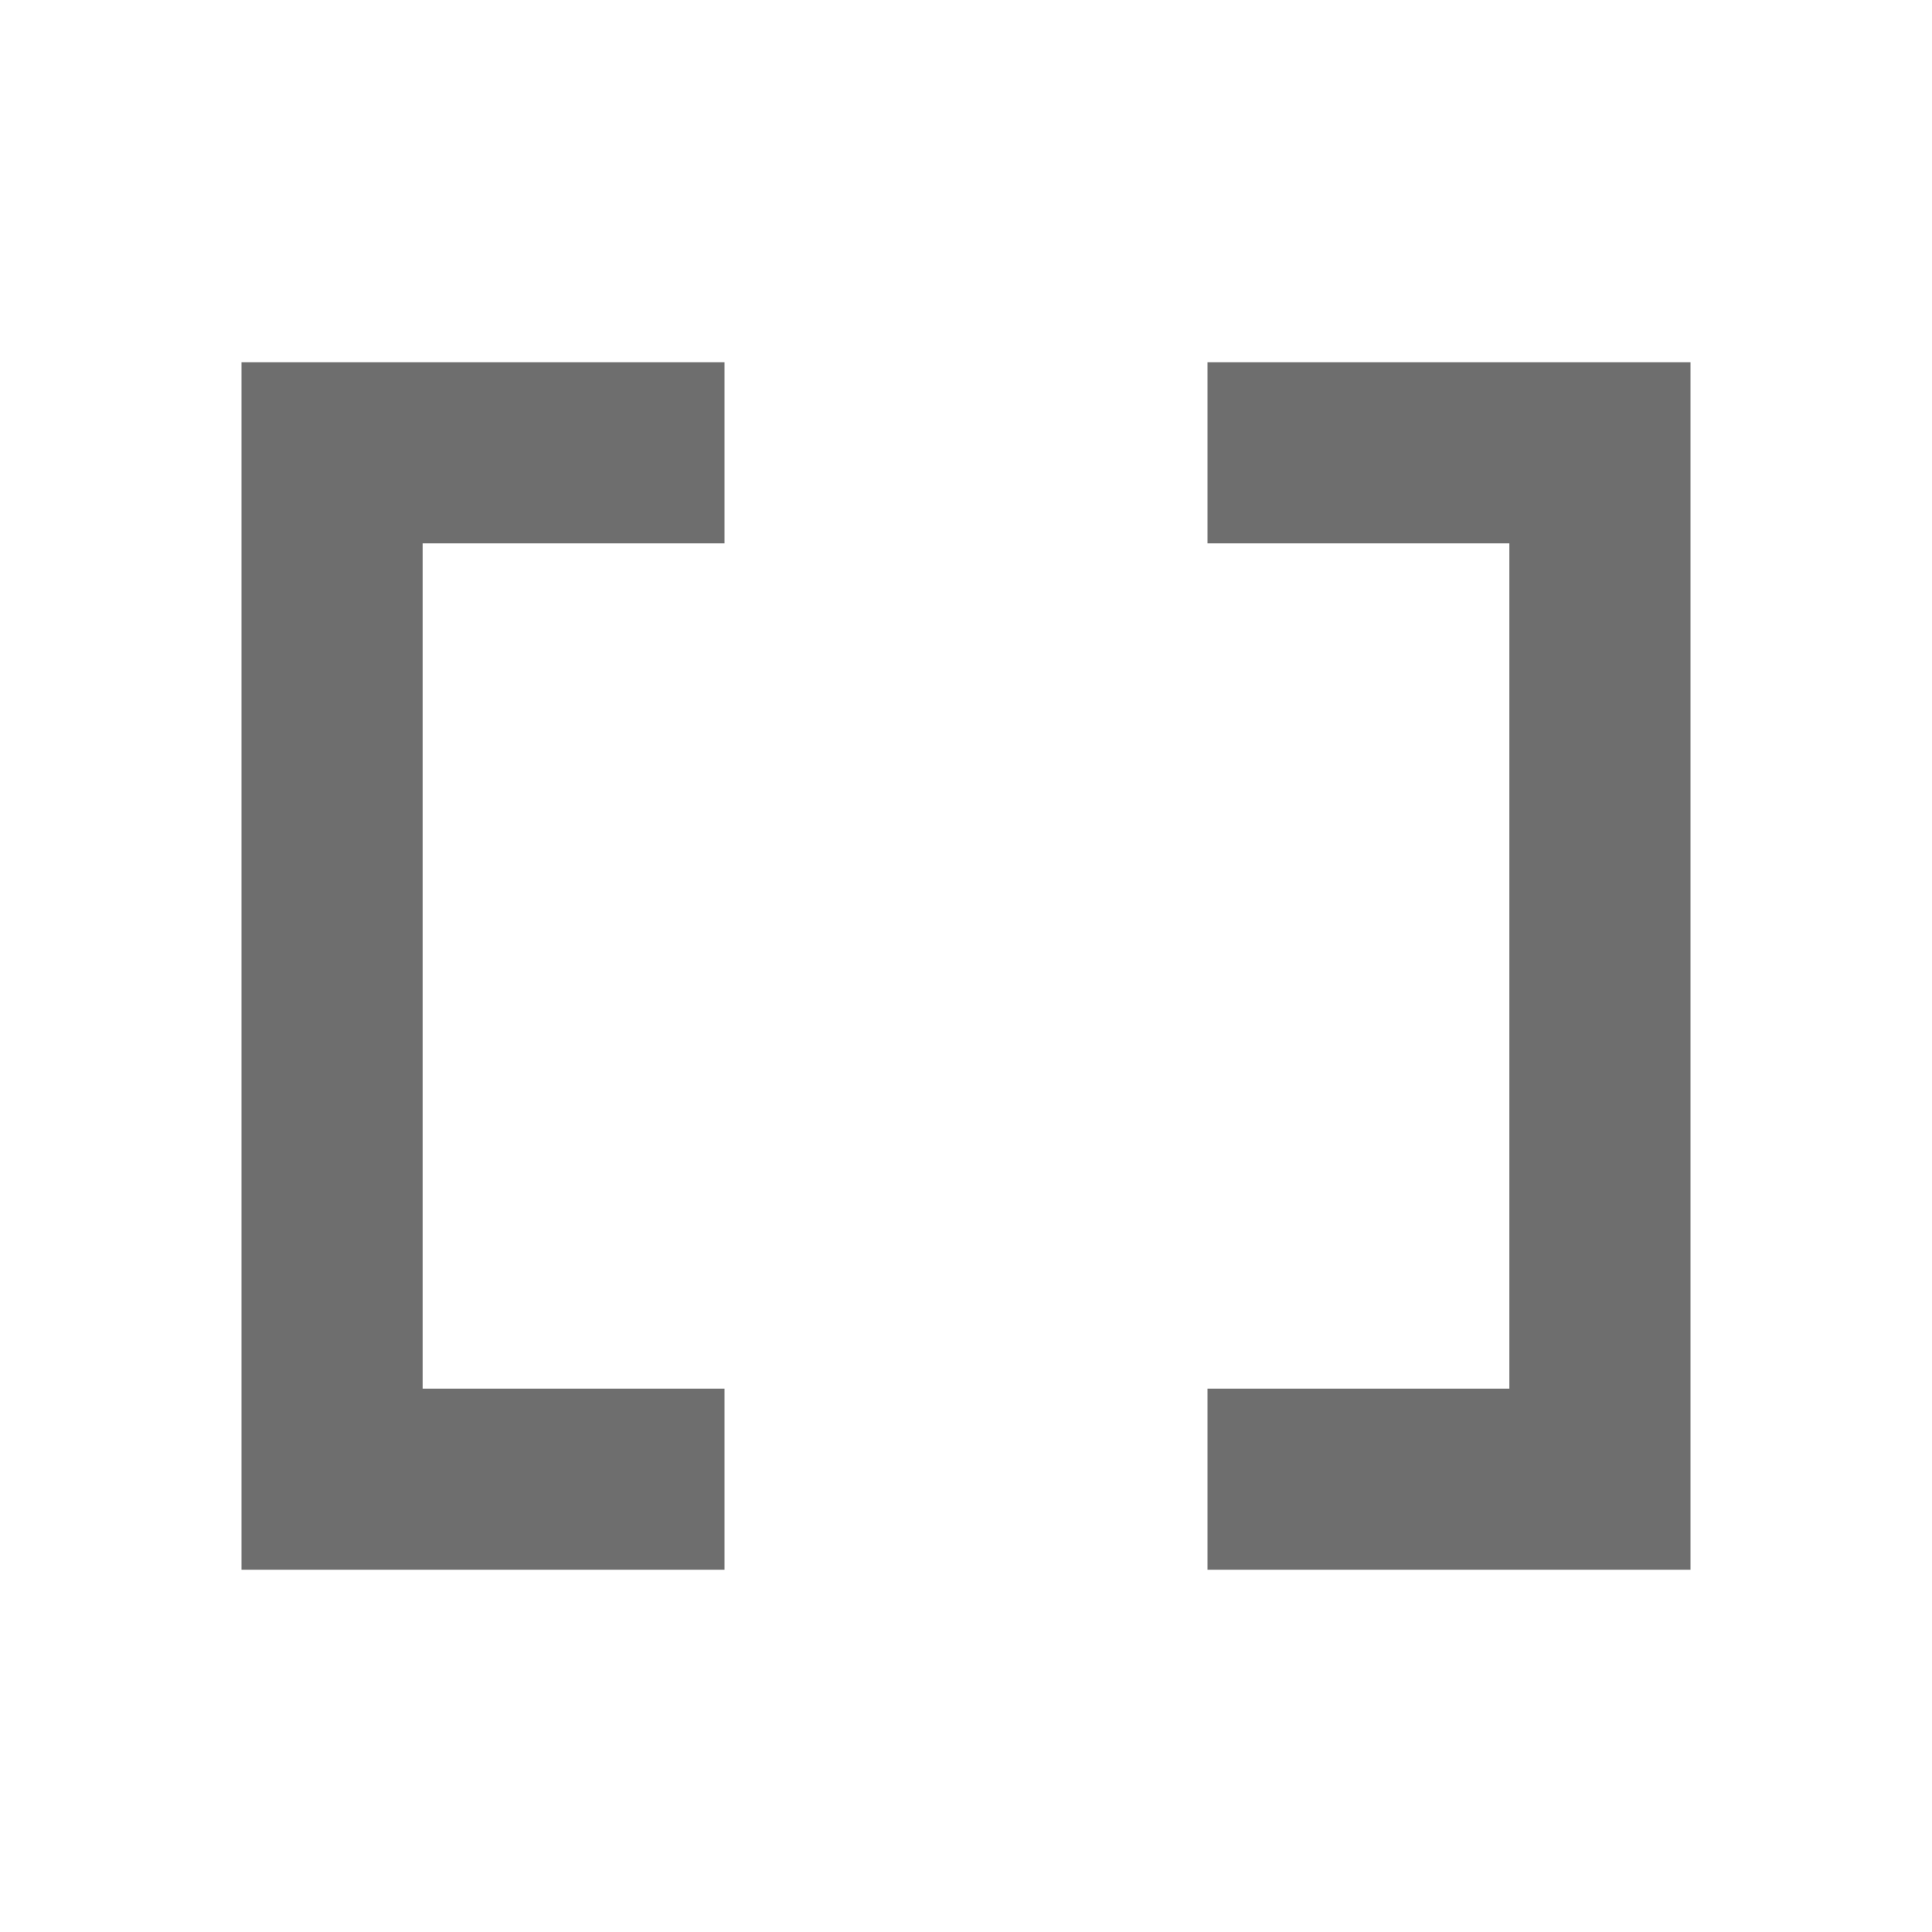
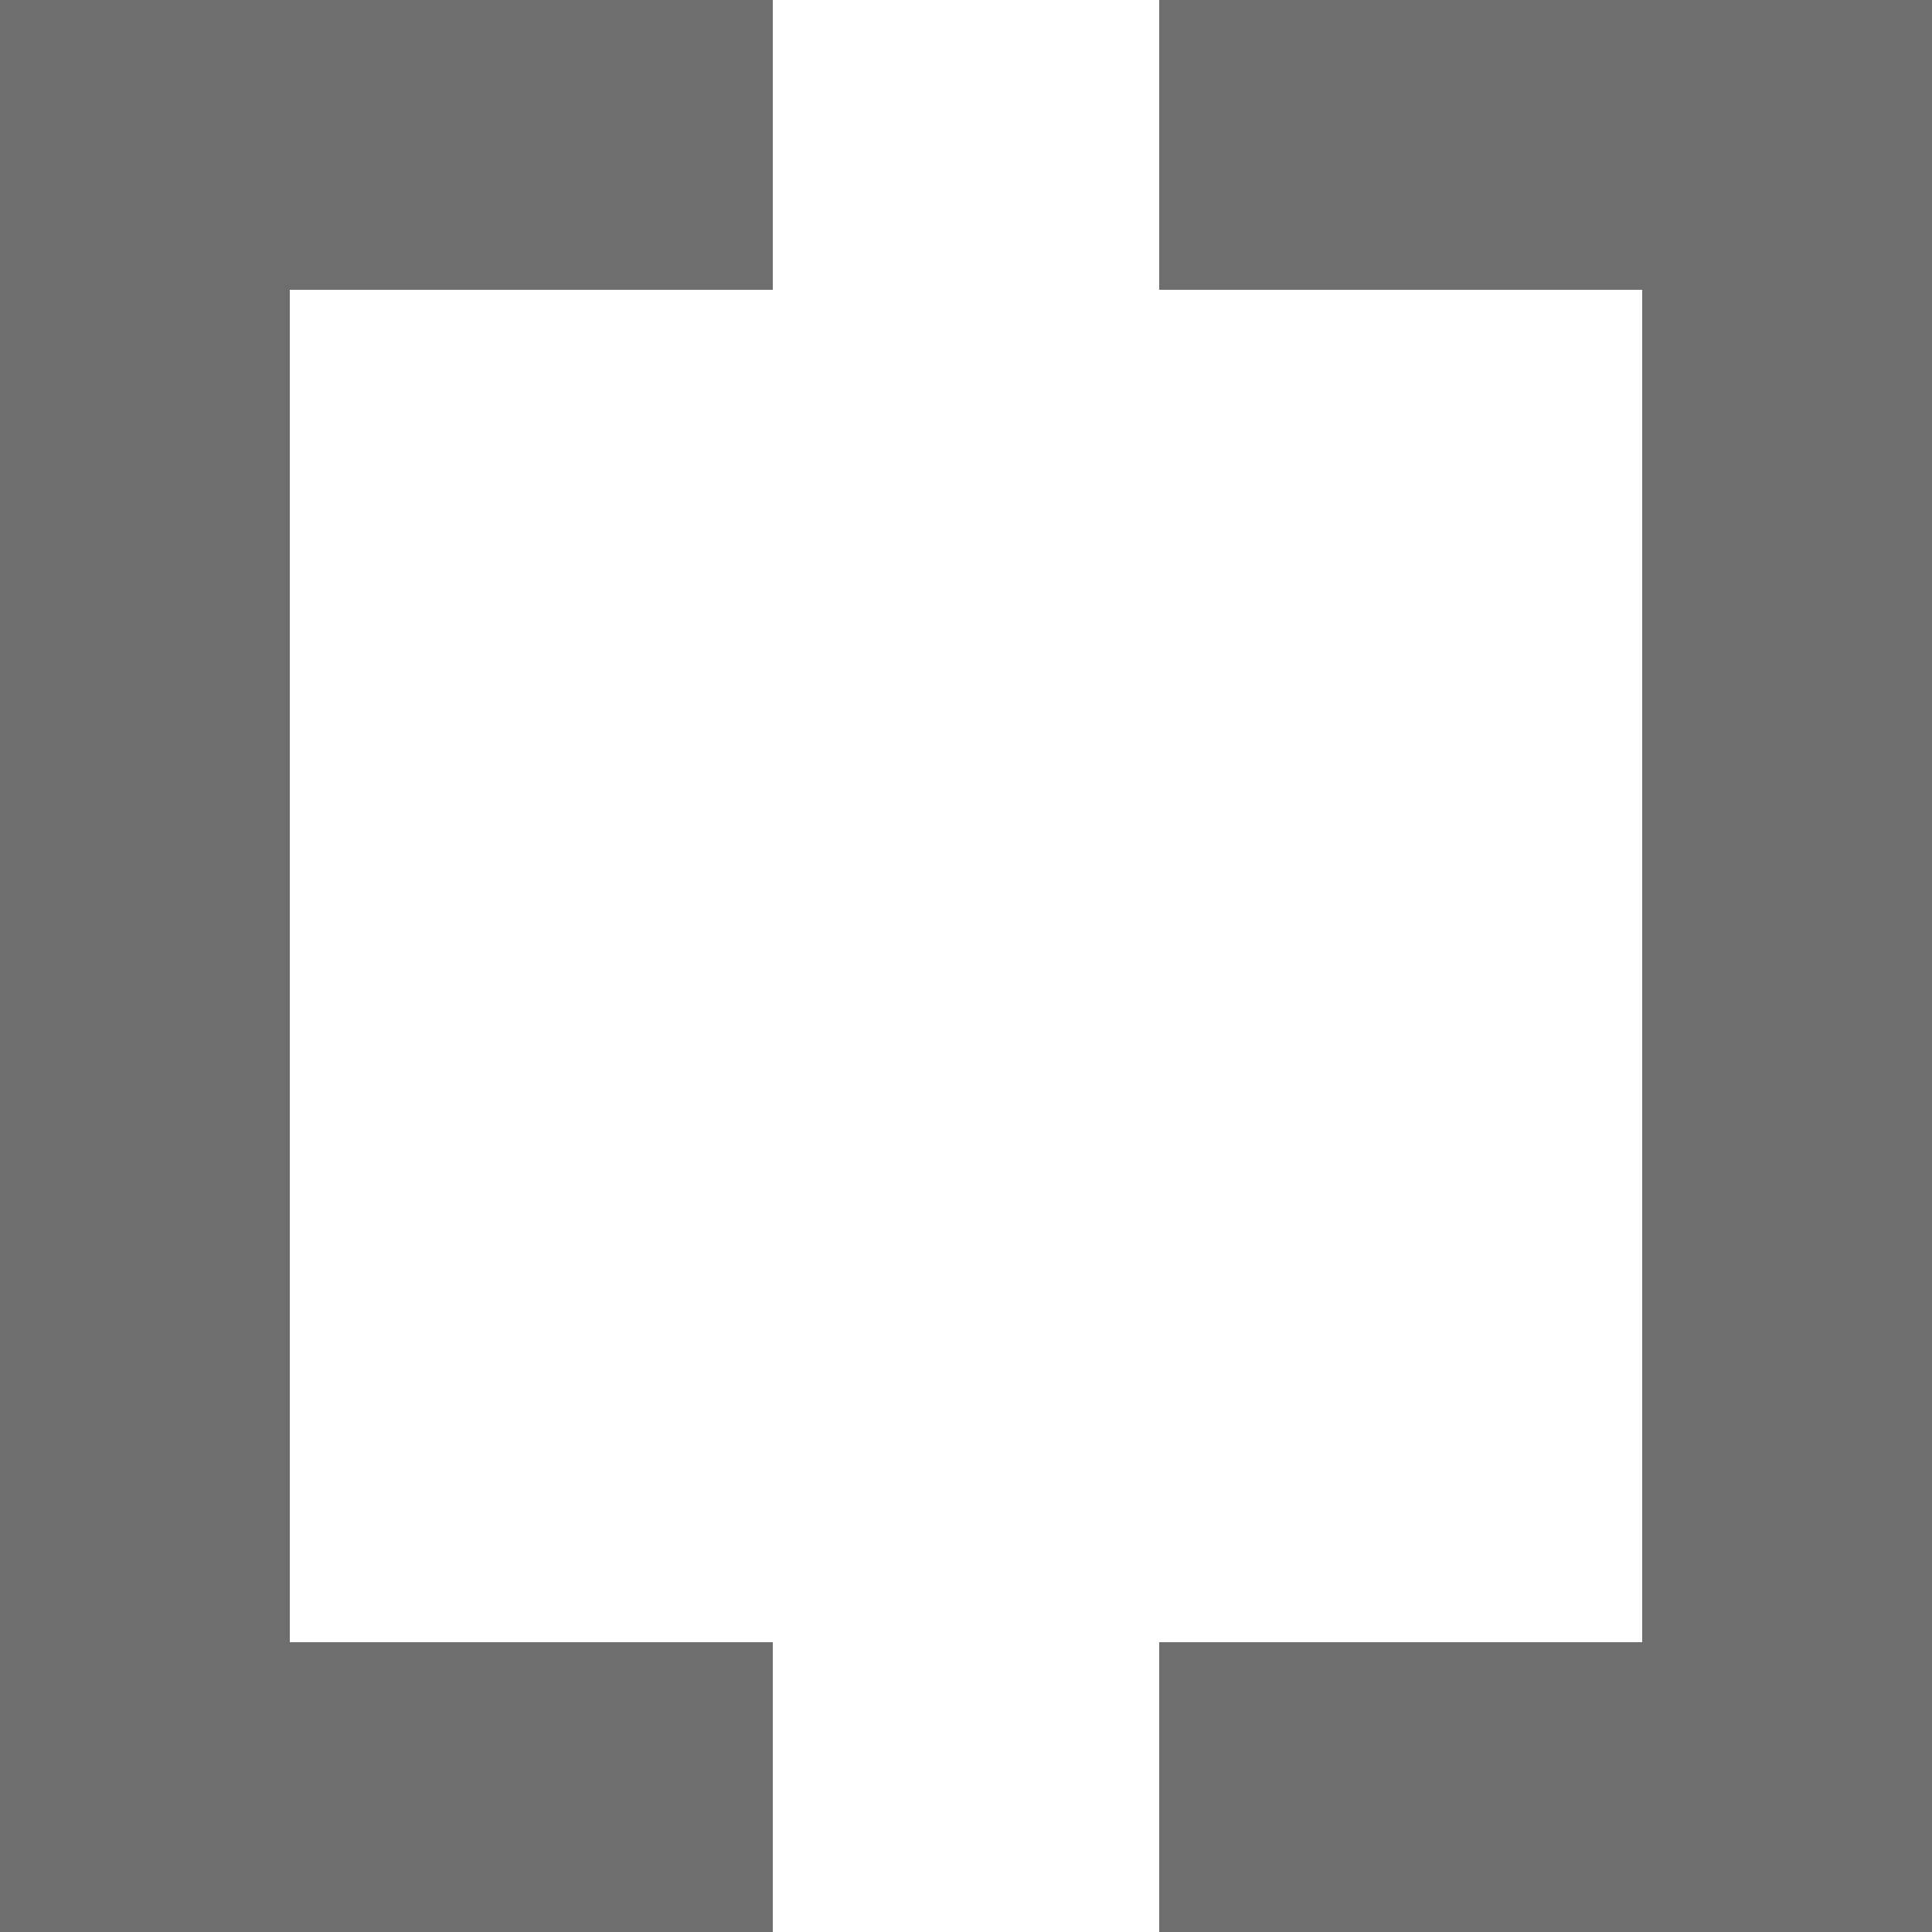
<svg xmlns="http://www.w3.org/2000/svg" width="16px" height="16px" viewBox="0 0 16 16" version="1.1">
  <g id="data-array">
-     <path d="M0 10L0 8.5L2.5 8.5L2.5 1.5L0 1.5L0 0L4 0L4 10L0 10L0 10Z" transform="translate(10 3)" id="Right" fill="#6E6E6E" stroke="none" />
-     <path d="M0 10L0 0L4 0L4 1.5L1.5 1.5L1.5 8.5L4 8.5L4 10L0 10L0 10Z" transform="translate(2 3)" id="Left" fill="#6E6E6E" stroke="none" />
+     <g id="Group">
+       <path d="M0 16L0 13.6L4 13.6L4 2.4L0 2.4L0 0L6.4 0L6.4 16L0 16L0 16Z" transform="translate(9.599998 0)" id="Right" fill="#6E6E6E" stroke="none" />
+       <path d="M0 16L0 0L6.4 0L6.4 2.4L2.4 2.4L2.4 13.6L6.4 13.6L6.4 16L0 16L0 16Z" id="Left" fill="#6E6E6E" stroke="none" />
+     </g>
  </g>
</svg>
